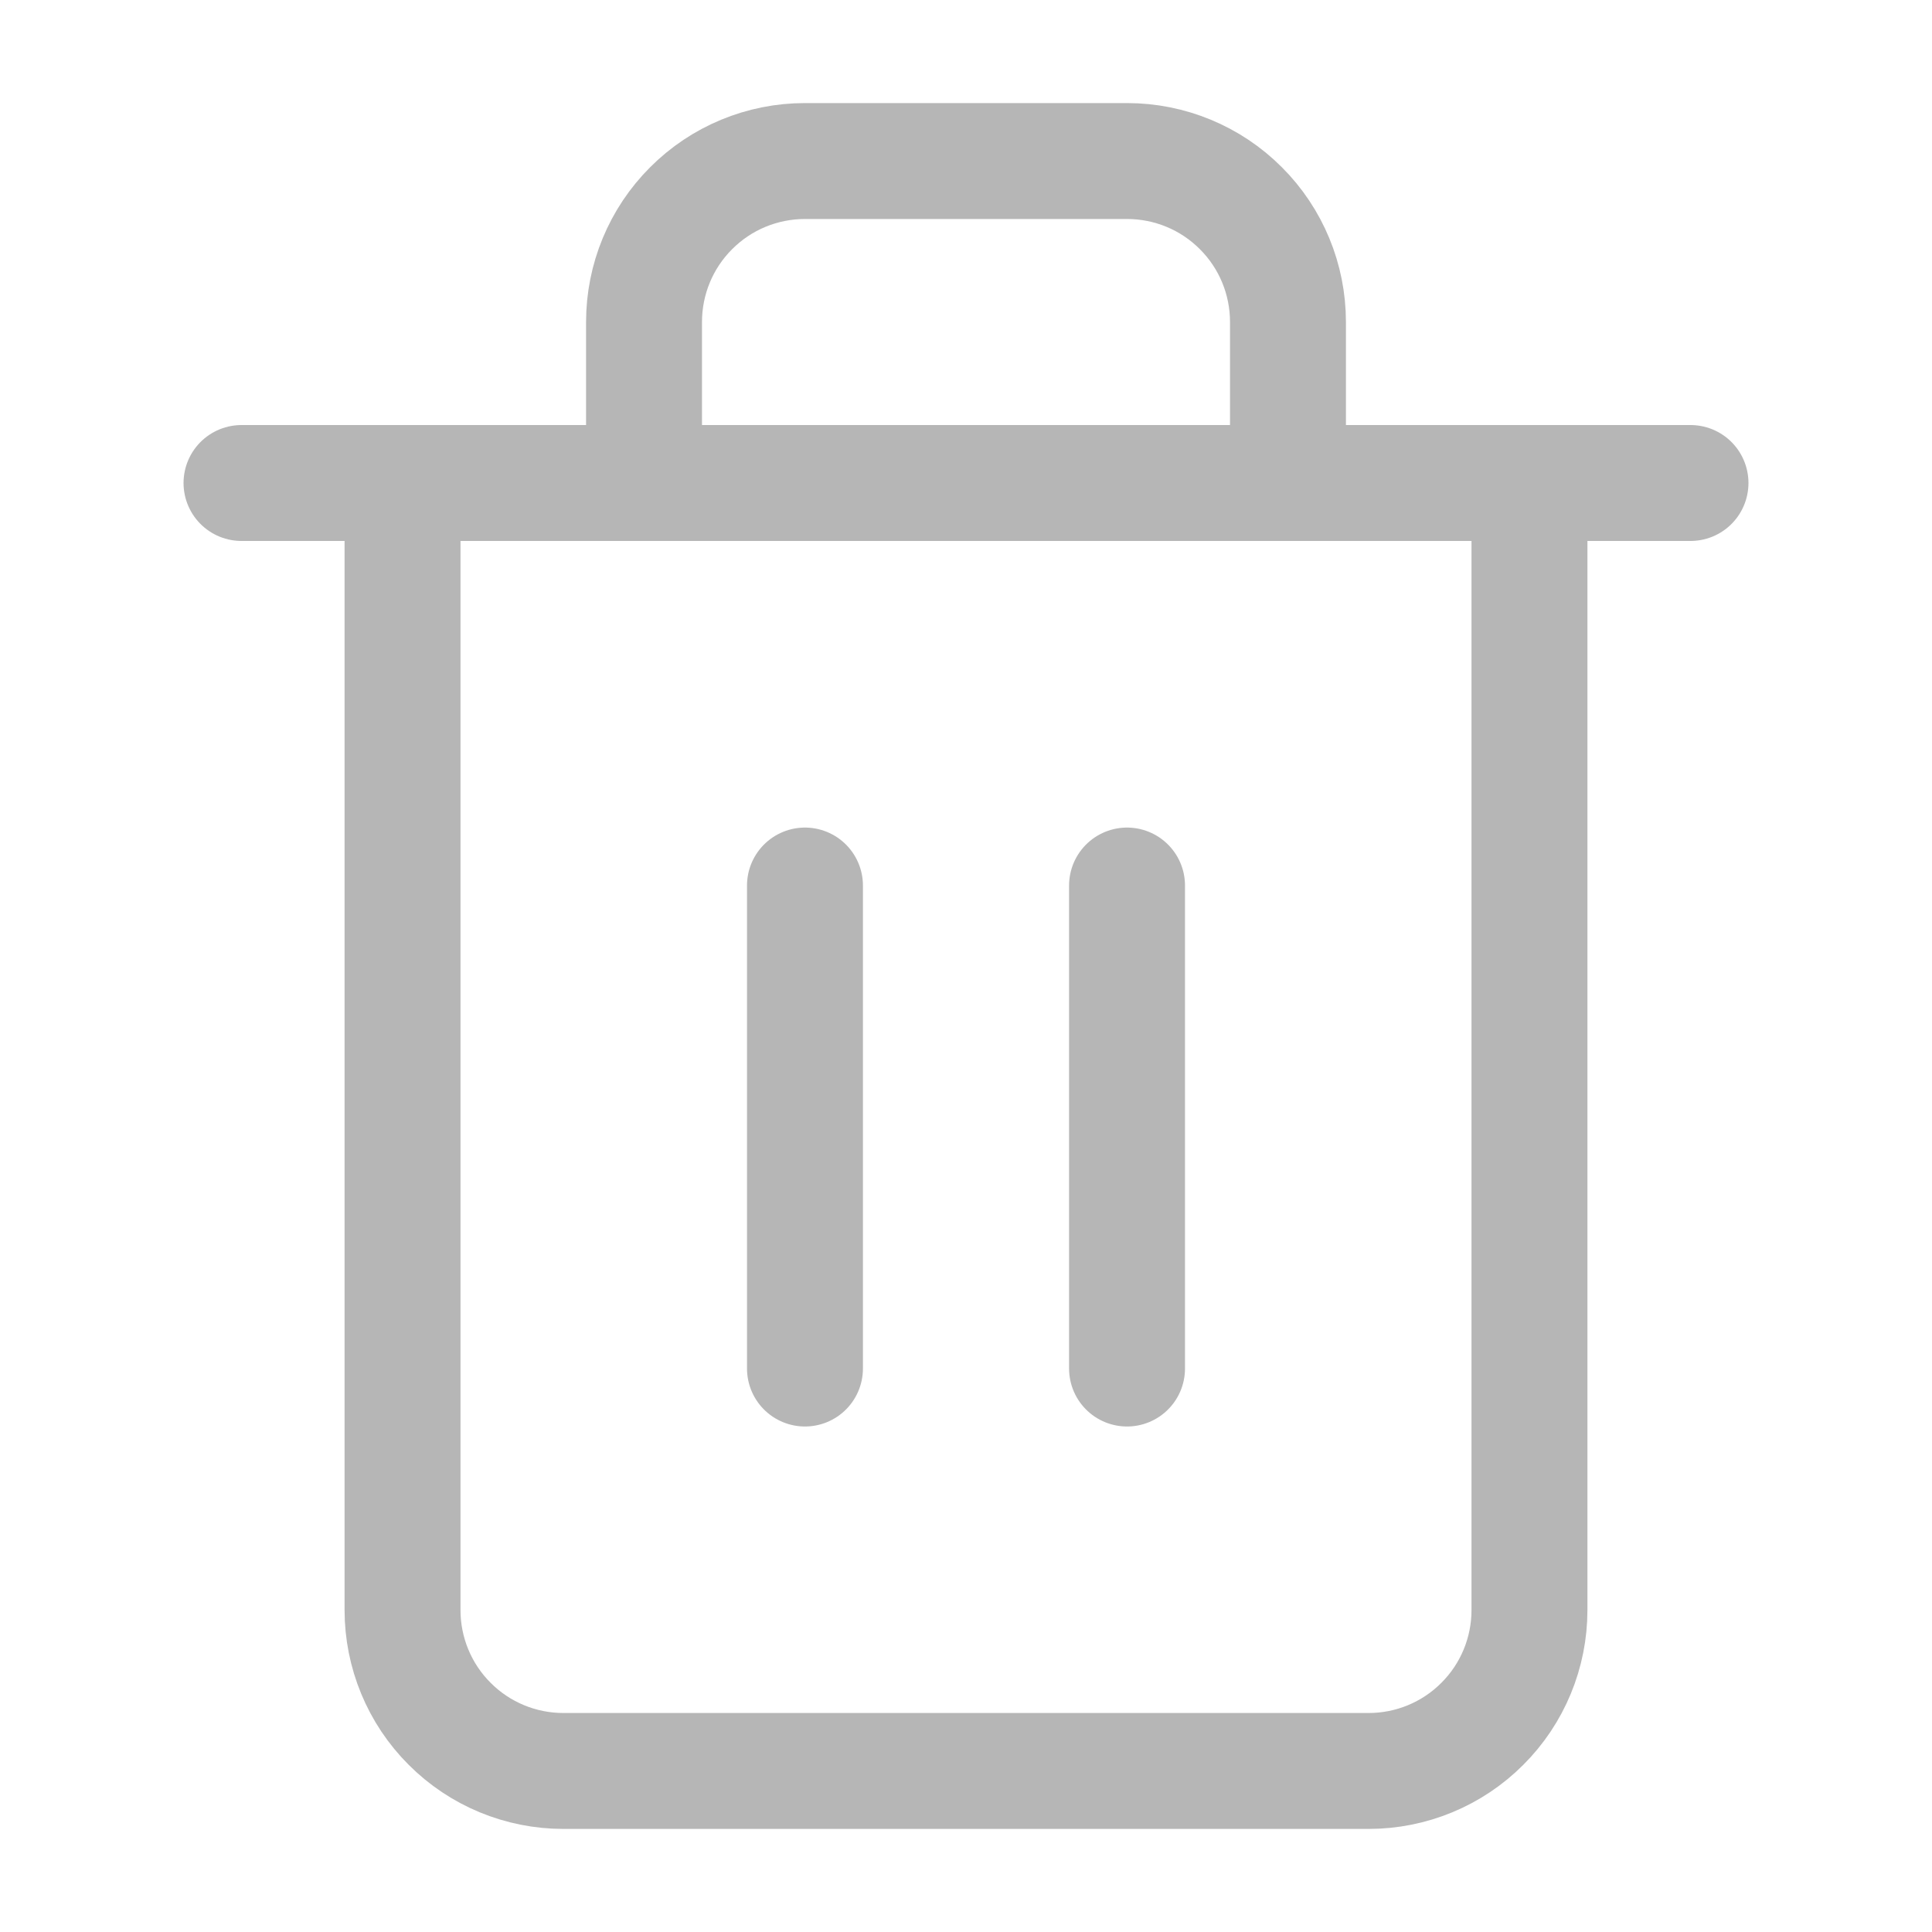
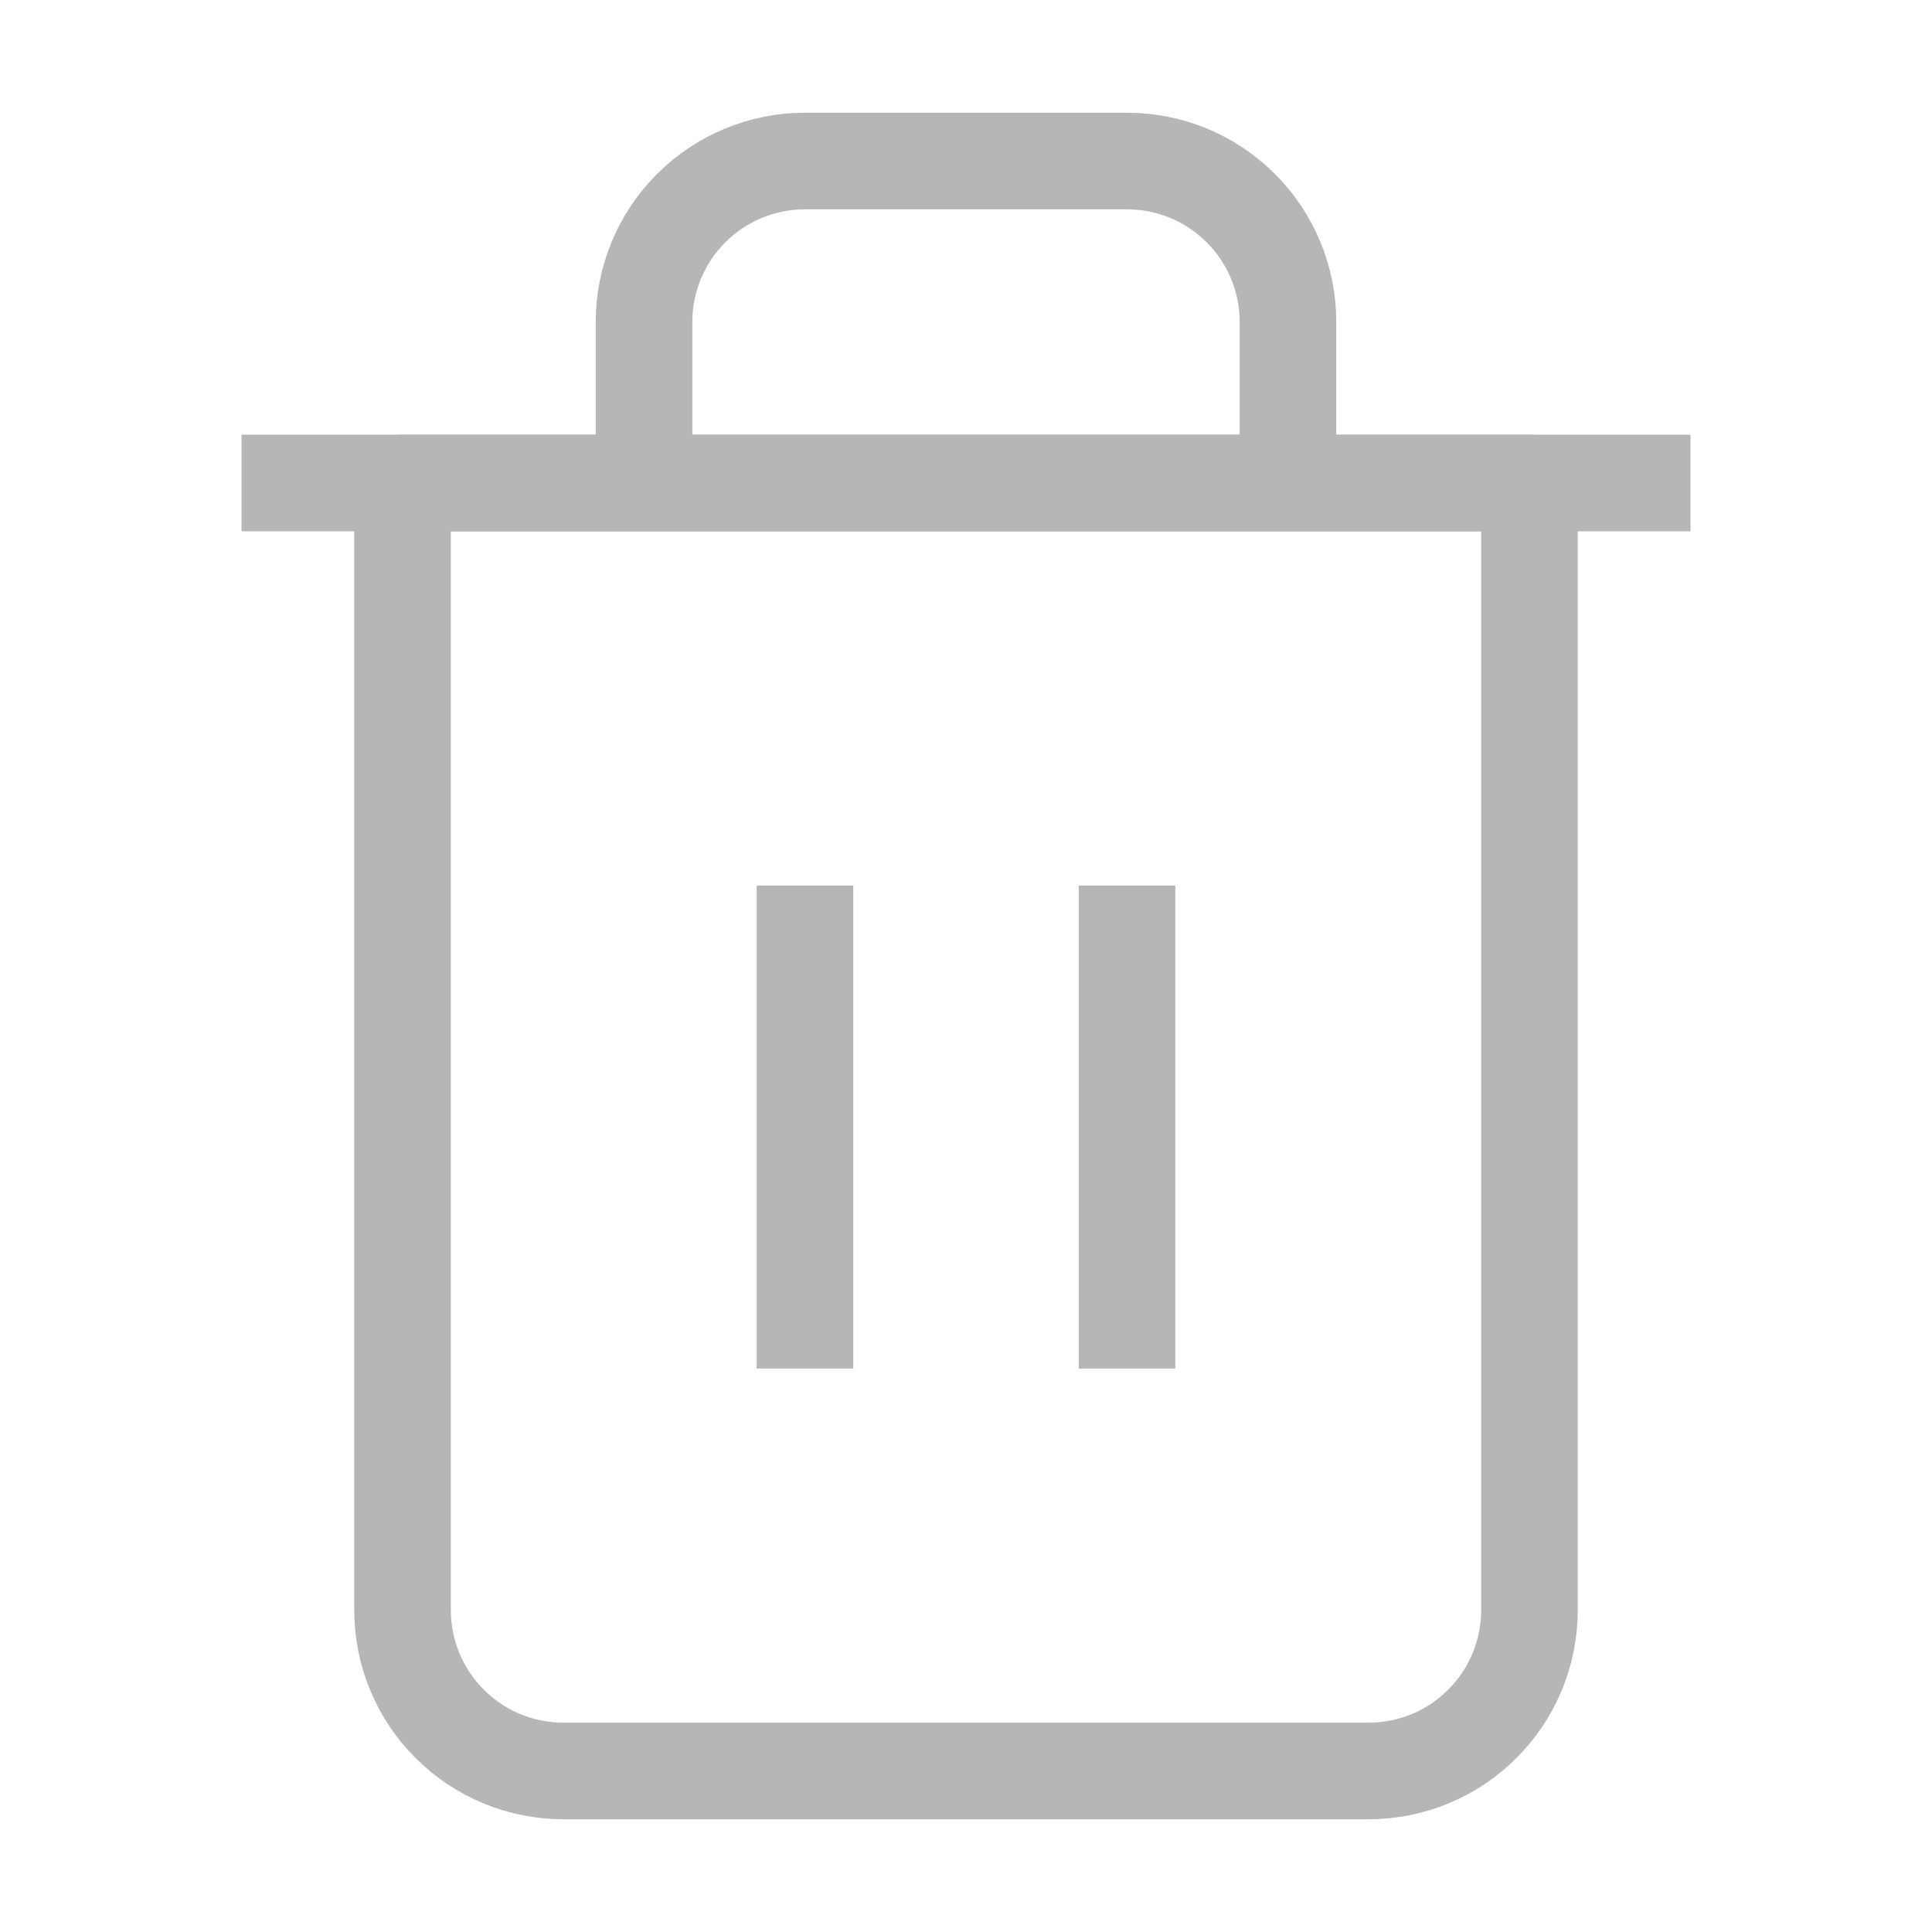
<svg xmlns="http://www.w3.org/2000/svg" width="20" height="20" viewBox="0 0 20 20" fill="none">
-   <path d="M2.5 5H4.167H17.5" stroke="#B6B6B6" stroke-width="1.2" stroke-linecap="round" stroke-linejoin="round" />
-   <path d="M6.667 5V3.333C6.667 2.891 6.842 2.467 7.155 2.155C7.467 1.842 7.891 1.667 8.333 1.667H11.667C12.109 1.667 12.533 1.842 12.845 2.155C13.158 2.467 13.333 2.891 13.333 3.333V5M15.833 5V16.667C15.833 17.109 15.658 17.533 15.345 17.845C15.033 18.158 14.609 18.333 14.167 18.333H5.833C5.391 18.333 4.967 18.158 4.655 17.845C4.342 17.533 4.167 17.109 4.167 16.667V5H15.833Z" stroke="#B6B6B6" stroke-width="1.2" stroke-linecap="round" stroke-linejoin="round" />
-   <path d="M8.333 9.167V14.167" stroke="#B6B6B6" stroke-width="1.2" stroke-linecap="round" stroke-linejoin="round" />
-   <path d="M11.667 9.167V14.167" stroke="#B6B6B6" stroke-width="1.2" stroke-linecap="round" stroke-linejoin="round" />
+   <path d="M2.5 5H4.167H17.5" stroke="#B6B6B6" strokeWidth="1.2" strokeLinecap="round" strokeLinejoin="round" />
+   <path d="M6.667 5V3.333C6.667 2.891 6.842 2.467 7.155 2.155C7.467 1.842 7.891 1.667 8.333 1.667H11.667C12.109 1.667 12.533 1.842 12.845 2.155C13.158 2.467 13.333 2.891 13.333 3.333V5M15.833 5V16.667C15.833 17.109 15.658 17.533 15.345 17.845C15.033 18.158 14.609 18.333 14.167 18.333H5.833C5.391 18.333 4.967 18.158 4.655 17.845C4.342 17.533 4.167 17.109 4.167 16.667V5H15.833Z" stroke="#B6B6B6" strokeWidth="1.2" strokeLinecap="round" stroke-linejoin="round" />
+   <path d="M8.333 9.167V14.167" stroke="#B6B6B6" strokeWidth="1.2" strokeLinecap="round" strokeLinejoin="round" />
+   <path d="M11.667 9.167V14.167" stroke="#B6B6B6" strokeWidth="1.2" strokeLinecap="round" strokeLinejoin="round" />
</svg>
